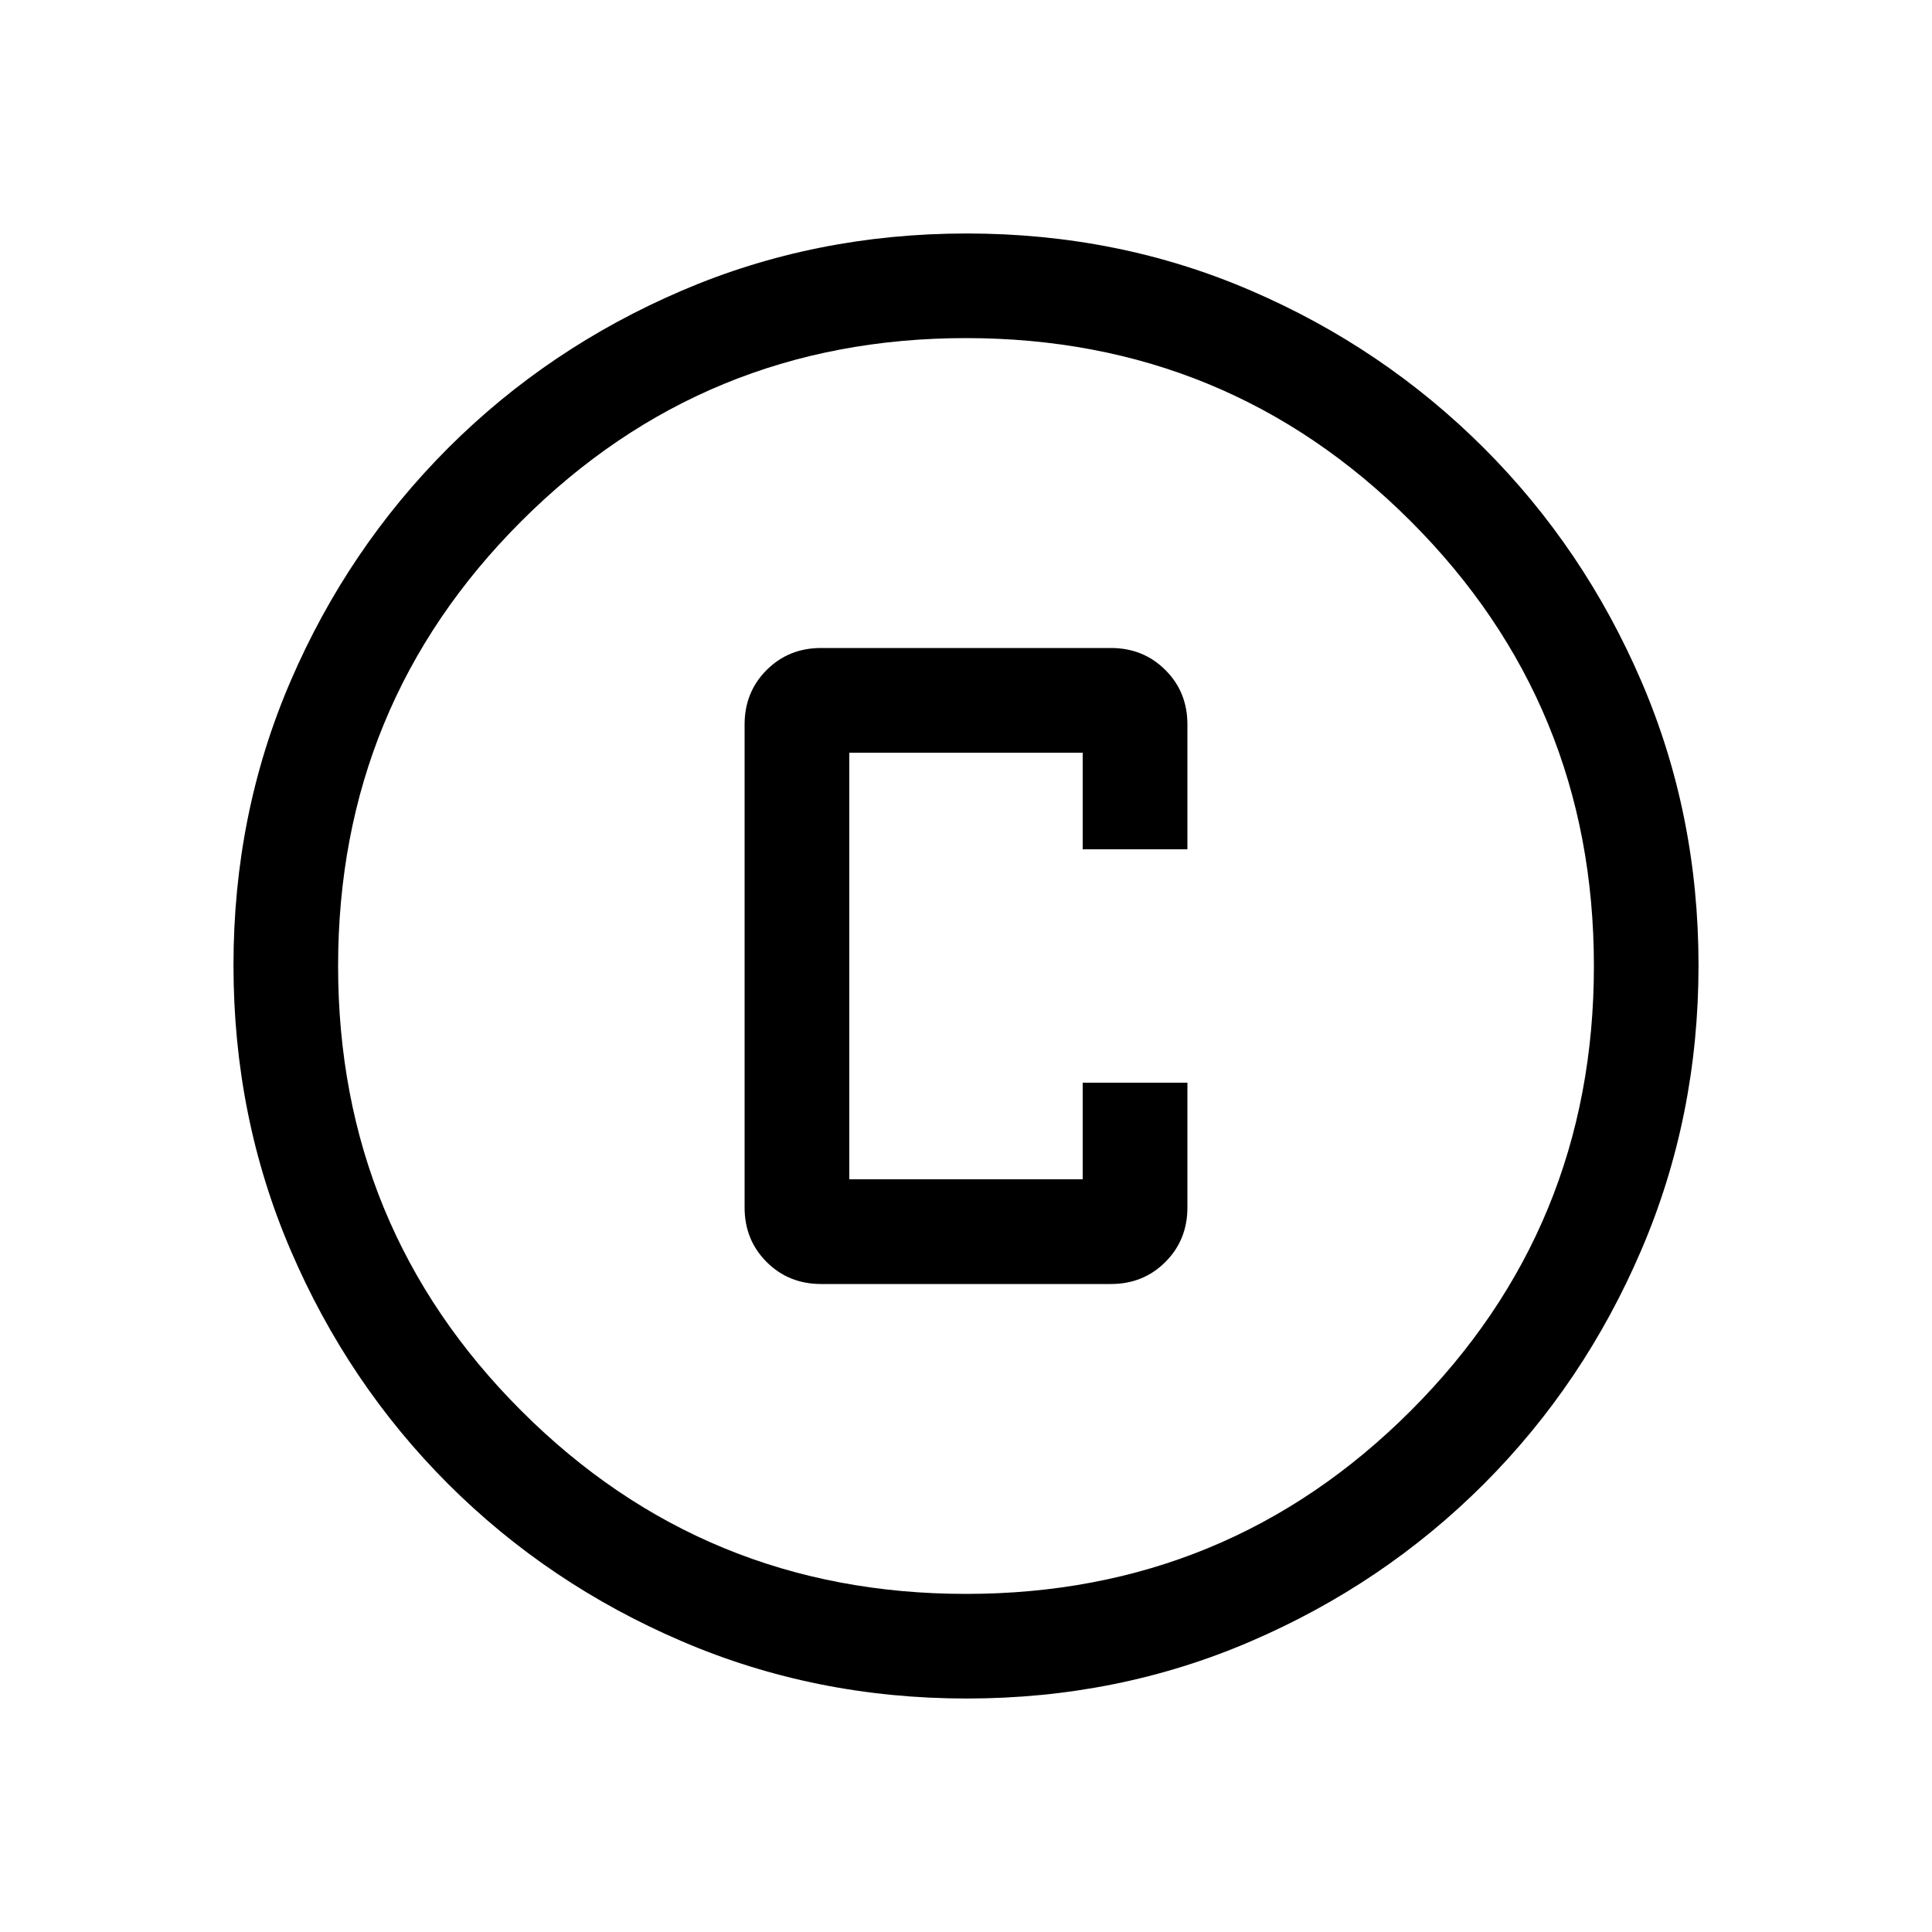
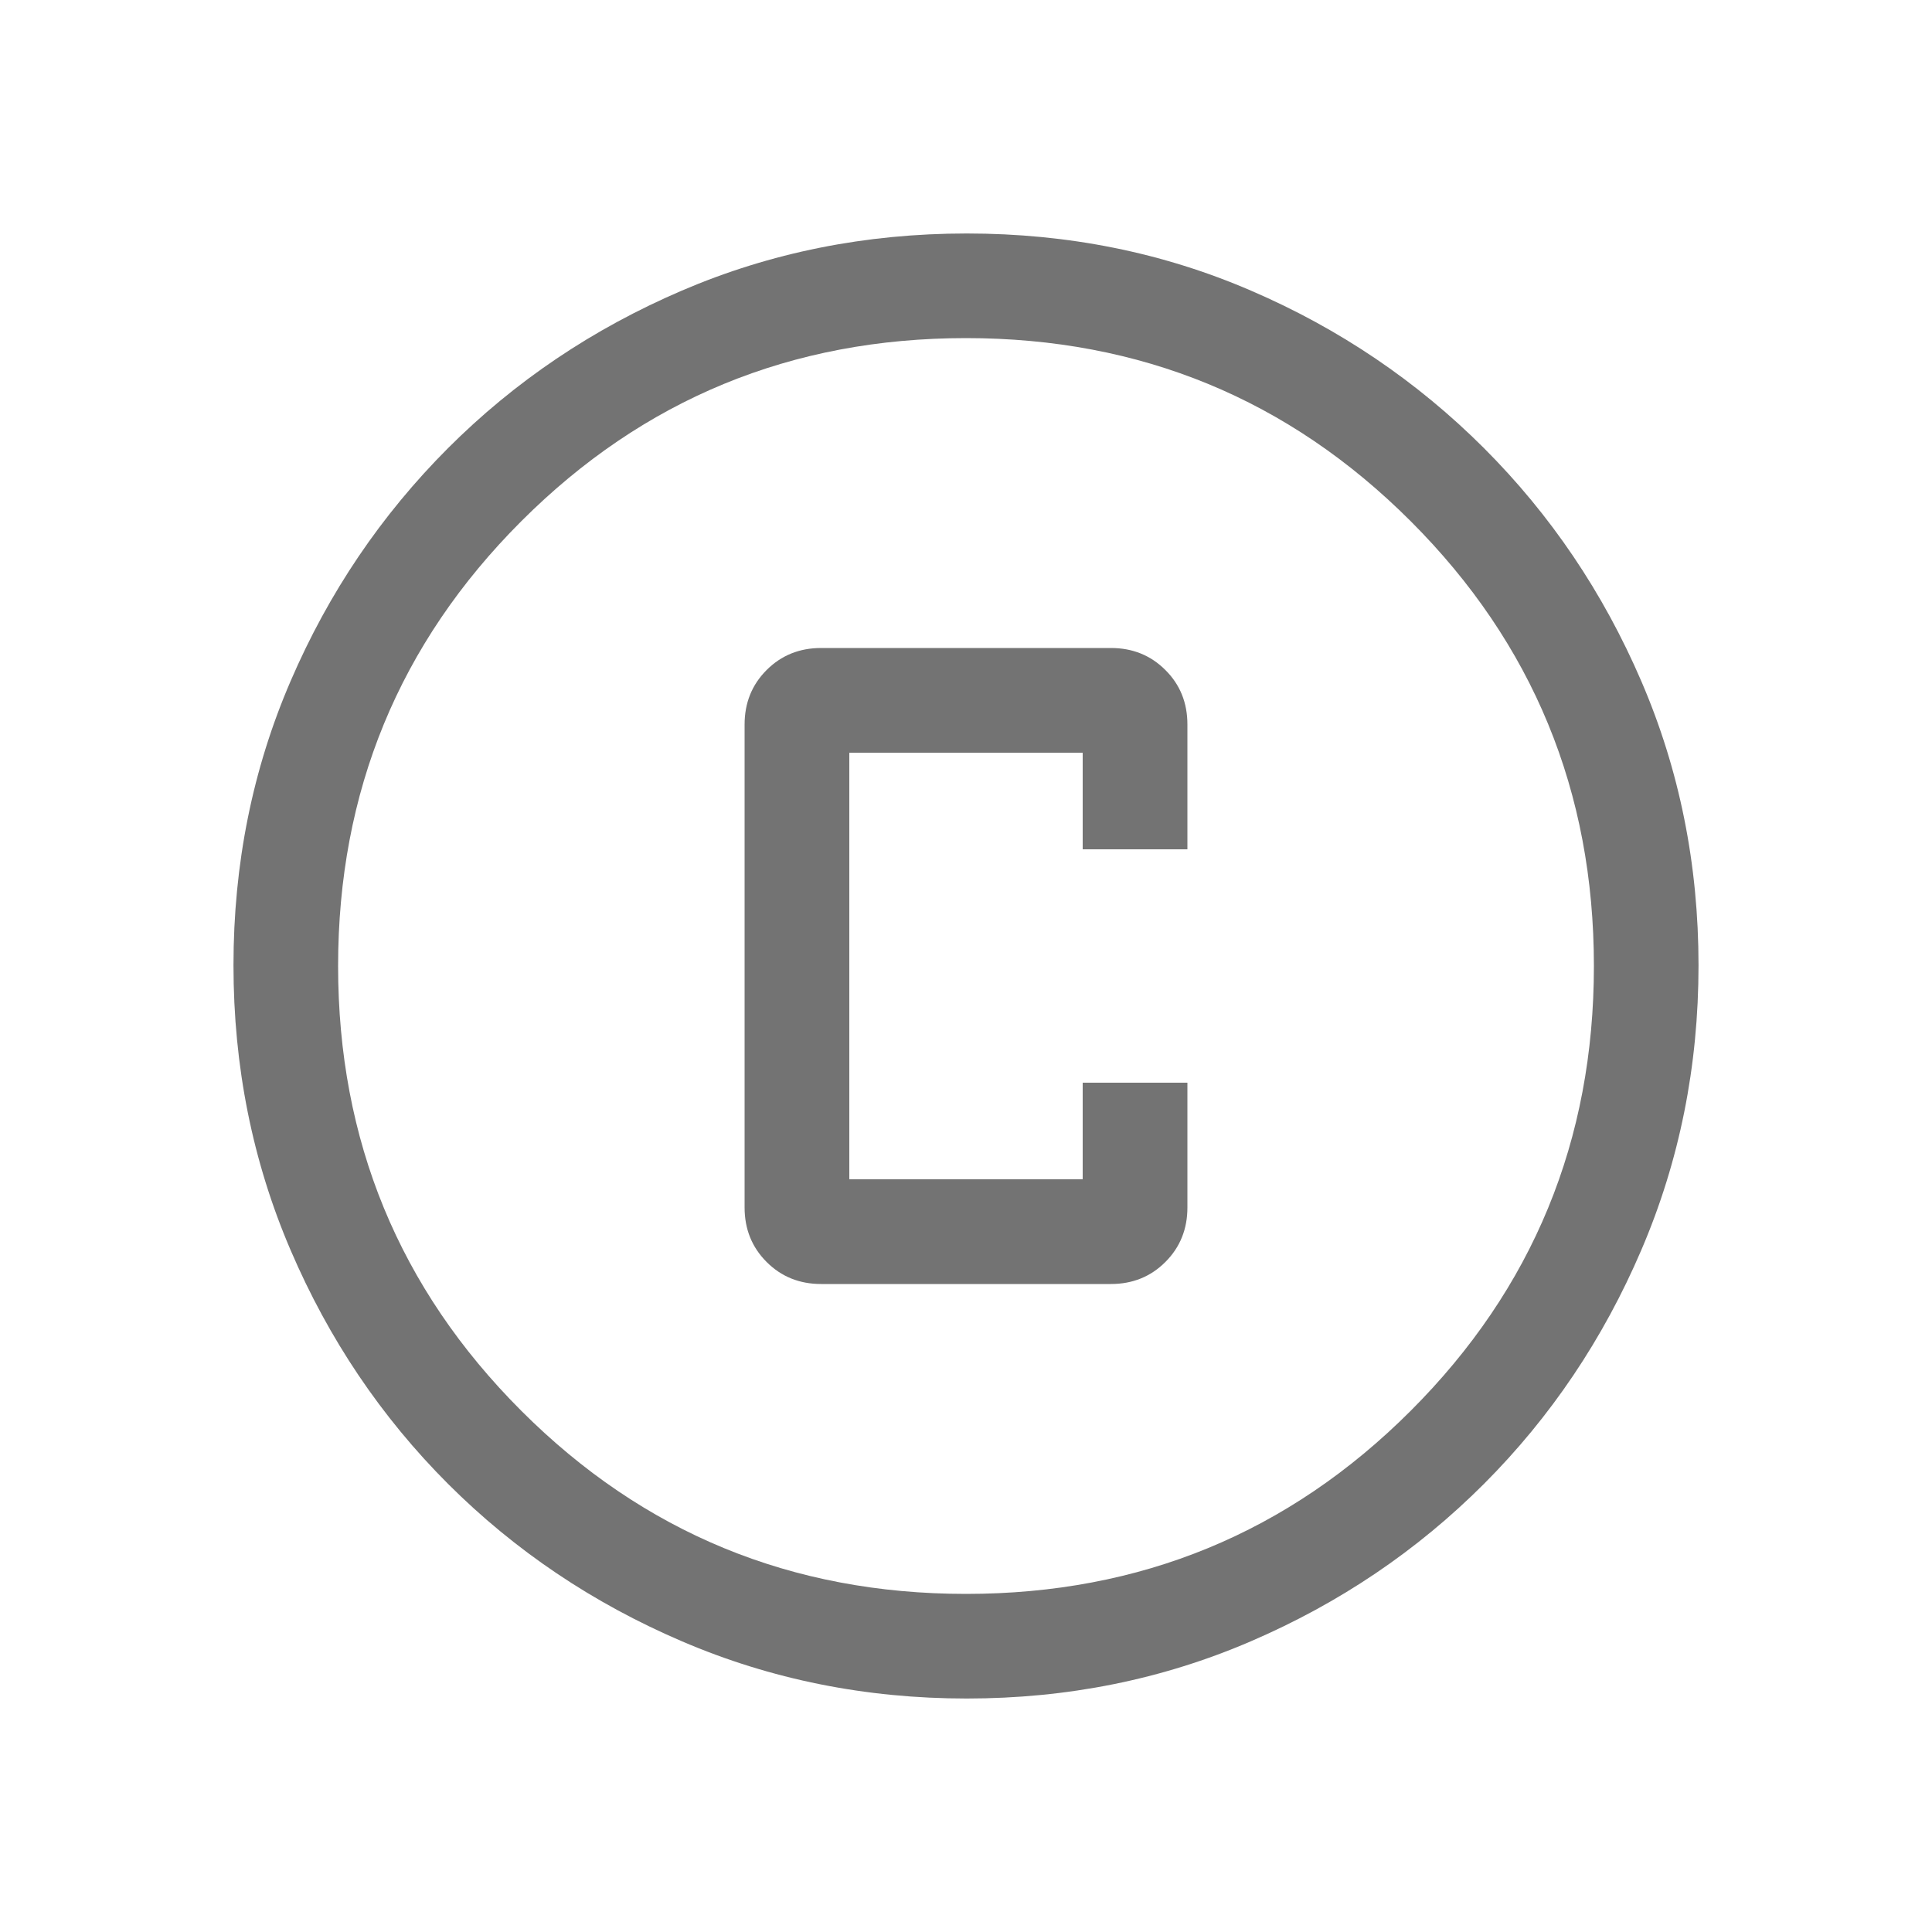
<svg xmlns="http://www.w3.org/2000/svg" width="20" height="20" viewBox="0 0 20 20" fill="none">
-   <path d="M8.5 13.292H11.5C11.724 13.292 11.912 13.216 12.064 13.064C12.216 12.912 12.292 12.724 12.292 12.5V11.208H11.208V12.208H8.792V7.792H11.208V8.792H12.292V7.5C12.292 7.275 12.216 7.087 12.064 6.936C11.912 6.784 11.724 6.708 11.5 6.708H8.5C8.276 6.708 8.088 6.784 7.936 6.936C7.784 7.088 7.708 7.276 7.708 7.5V12.5C7.708 12.724 7.784 12.912 7.936 13.064C8.088 13.216 8.276 13.292 8.5 13.292ZM10.007 17.583C8.964 17.583 7.981 17.386 7.06 16.991C6.138 16.596 5.331 16.053 4.639 15.362C3.947 14.67 3.404 13.864 3.009 12.943C2.614 12.023 2.417 11.039 2.417 9.992C2.417 8.945 2.614 7.964 3.009 7.049C3.403 6.134 3.947 5.331 4.638 4.639C5.33 3.947 6.136 3.404 7.057 3.009C7.977 2.614 8.961 2.417 10.008 2.417C11.055 2.417 12.036 2.614 12.951 3.009C13.866 3.403 14.669 3.947 15.361 4.638C16.053 5.33 16.596 6.134 16.991 7.052C17.386 7.969 17.583 8.95 17.583 9.993C17.583 11.036 17.386 12.019 16.991 12.94C16.596 13.862 16.053 14.669 15.362 15.361C14.67 16.053 13.866 16.596 12.948 16.991C12.031 17.386 11.05 17.583 10.007 17.583ZM10 16.5C11.806 16.5 13.34 15.868 14.604 14.604C15.868 13.34 16.5 11.806 16.5 10C16.5 8.194 15.868 6.66 14.604 5.396C13.34 4.132 11.806 3.5 10 3.5C8.194 3.5 6.66 4.132 5.396 5.396C4.132 6.66 3.5 8.194 3.5 10C3.5 11.806 4.132 13.34 5.396 14.604C6.66 15.868 8.194 16.5 10 16.5Z" fill="black" />
+   <path d="M8.5 13.292H11.5C11.724 13.292 11.912 13.216 12.064 13.064C12.216 12.912 12.292 12.724 12.292 12.5V11.208H11.208V12.208H8.792V7.792H11.208V8.792H12.292V7.5C12.292 7.275 12.216 7.087 12.064 6.936C11.912 6.784 11.724 6.708 11.5 6.708H8.5C8.276 6.708 8.088 6.784 7.936 6.936C7.784 7.088 7.708 7.276 7.708 7.5V12.5C7.708 12.724 7.784 12.912 7.936 13.064C8.088 13.216 8.276 13.292 8.5 13.292ZM10.007 17.583C8.964 17.583 7.981 17.386 7.06 16.991C6.138 16.596 5.331 16.053 4.639 15.362C3.947 14.67 3.404 13.864 3.009 12.943C2.614 12.023 2.417 11.039 2.417 9.992C2.417 8.945 2.614 7.964 3.009 7.049C3.403 6.134 3.947 5.331 4.638 4.639C5.33 3.947 6.136 3.404 7.057 3.009C7.977 2.614 8.961 2.417 10.008 2.417C11.055 2.417 12.036 2.614 12.951 3.009C13.866 3.403 14.669 3.947 15.361 4.638C16.053 5.33 16.596 6.134 16.991 7.052C17.386 7.969 17.583 8.95 17.583 9.993C17.583 11.036 17.386 12.019 16.991 12.94C16.596 13.862 16.053 14.669 15.362 15.361C14.67 16.053 13.866 16.596 12.948 16.991C12.031 17.386 11.05 17.583 10.007 17.583ZM10 16.5C11.806 16.5 13.34 15.868 14.604 14.604C15.868 13.34 16.5 11.806 16.5 10C16.5 8.194 15.868 6.66 14.604 5.396C13.34 4.132 11.806 3.5 10 3.5C8.194 3.5 6.66 4.132 5.396 5.396C4.132 6.66 3.5 8.194 3.5 10C3.5 11.806 4.132 13.34 5.396 14.604C6.66 15.868 8.194 16.5 10 16.5Z" fill="#737373" />
</svg>
